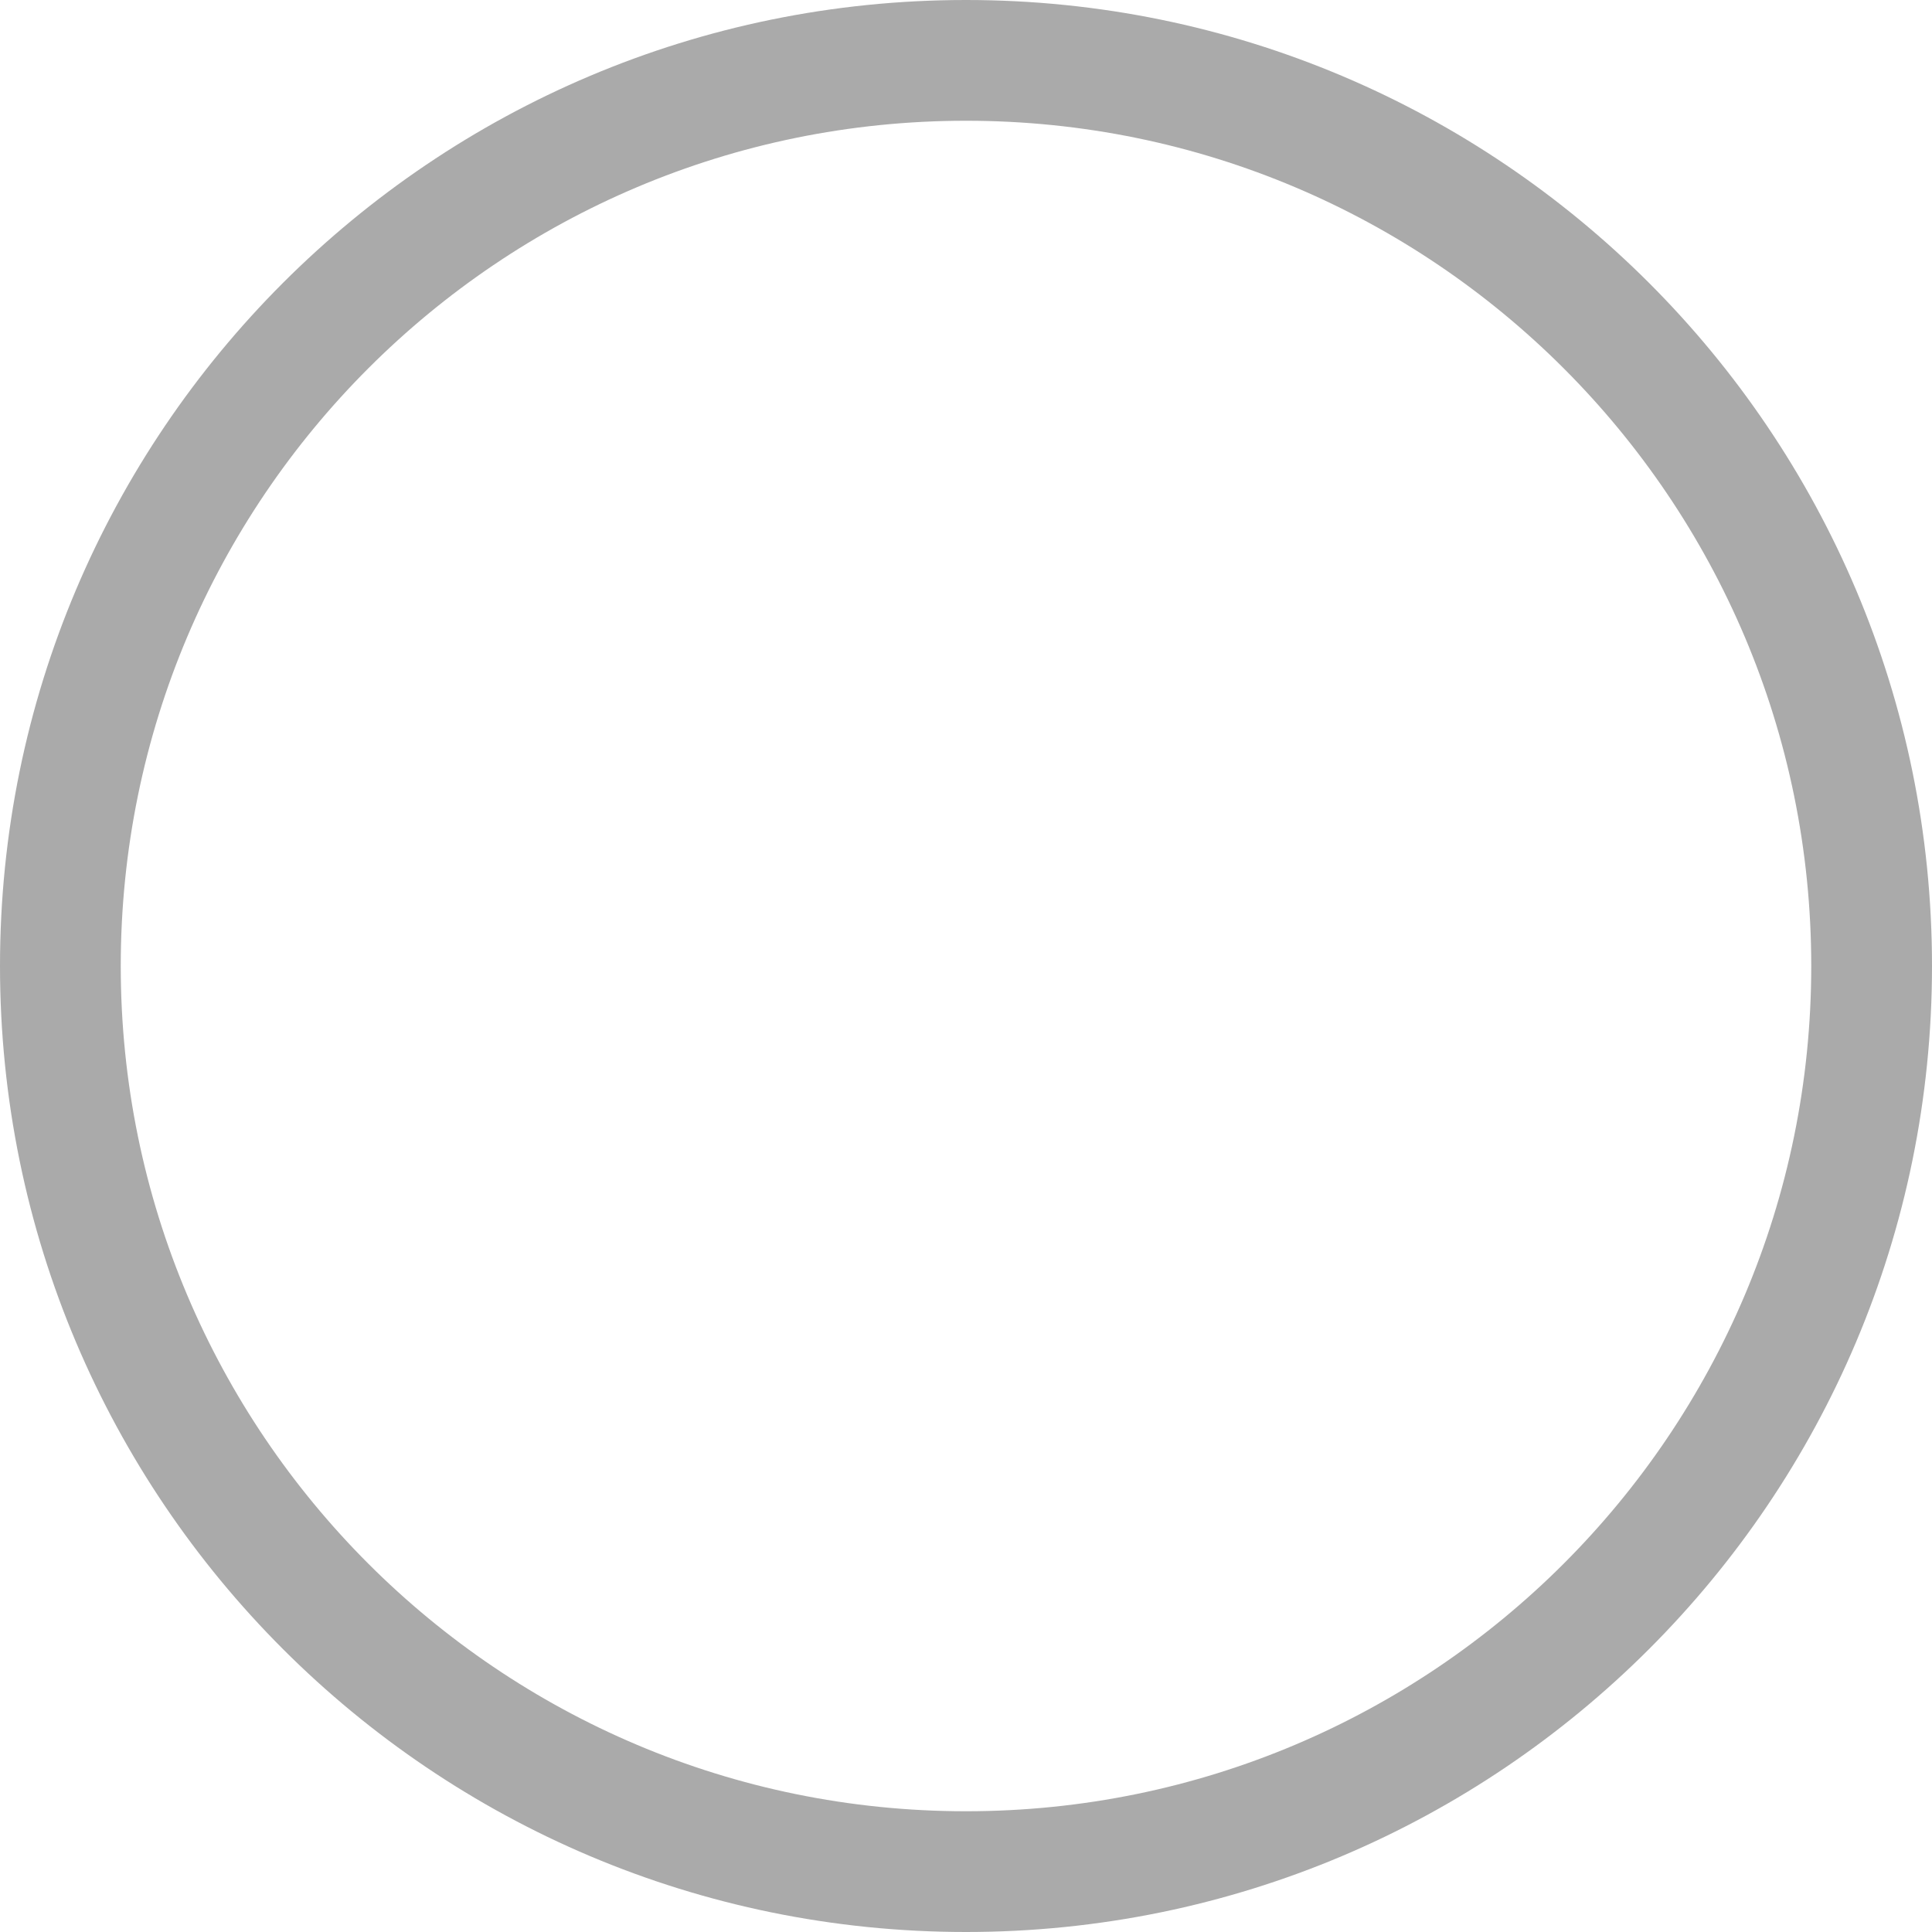
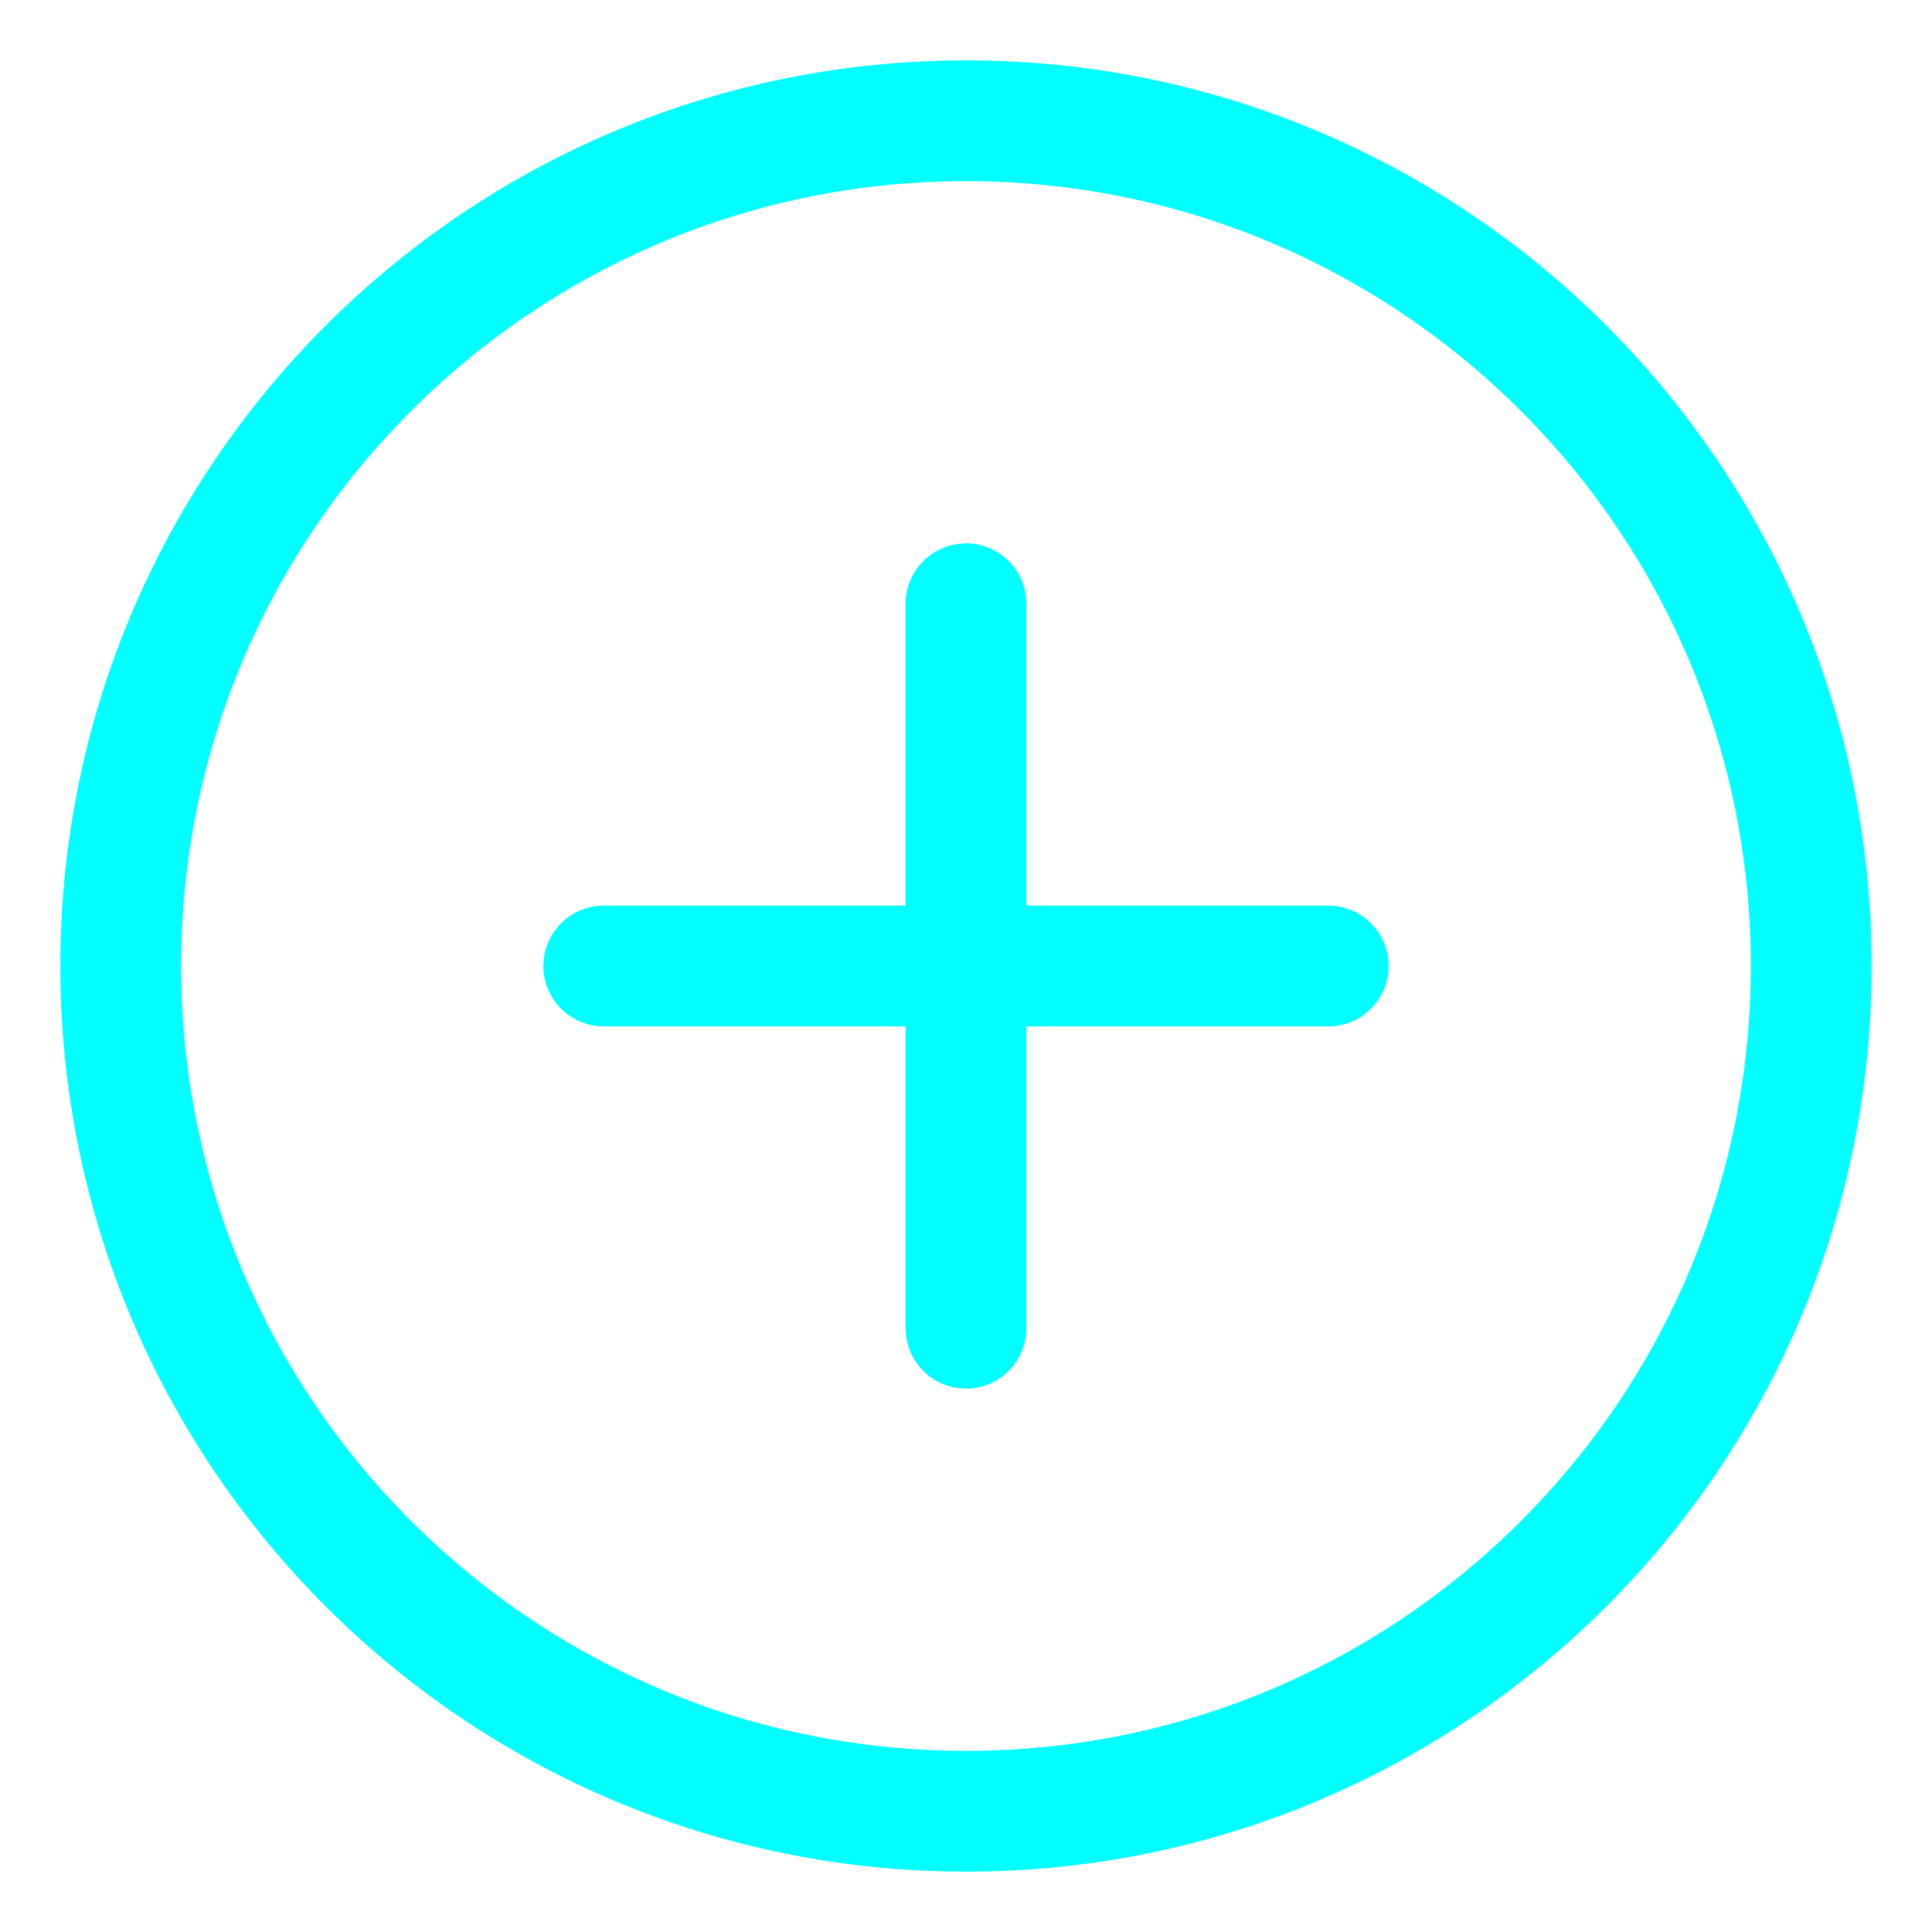
- <svg xmlns="http://www.w3.org/2000/svg" fill="#aaaaaa" viewBox="0 0 32 32">
-   <g id="SVGRepo_bgCarrier" stroke-width="0" />
-   <g id="SVGRepo_tracerCarrier" stroke-linecap="round" stroke-linejoin="round" />
-   <g id="SVGRepo_iconCarrier">
-     <path d="M16,32A16,16,0,1,0,0,16,16,16,0,0,0,16,32ZM16,2A14,14,0,1,1,2,16,14,14,0,0,1,16,2Z" />
-   </g>
+ <svg xmlns="http://www.w3.org/2000/svg" width="16" height="16" viewBox="0 0 16 16">
+   <circle cx="8" cy="8" r="7" fill="none" stroke="#00FFFF" stroke-width="1" />
+   <line x1="8" y1="5" x2="8" y2="11" stroke="#00FFFF" stroke-width="1" stroke-linecap="round" />
+   <line x1="5" y1="8" x2="11" y2="8" stroke="#00FFFF" stroke-width="1" stroke-linecap="round" />
</svg>
